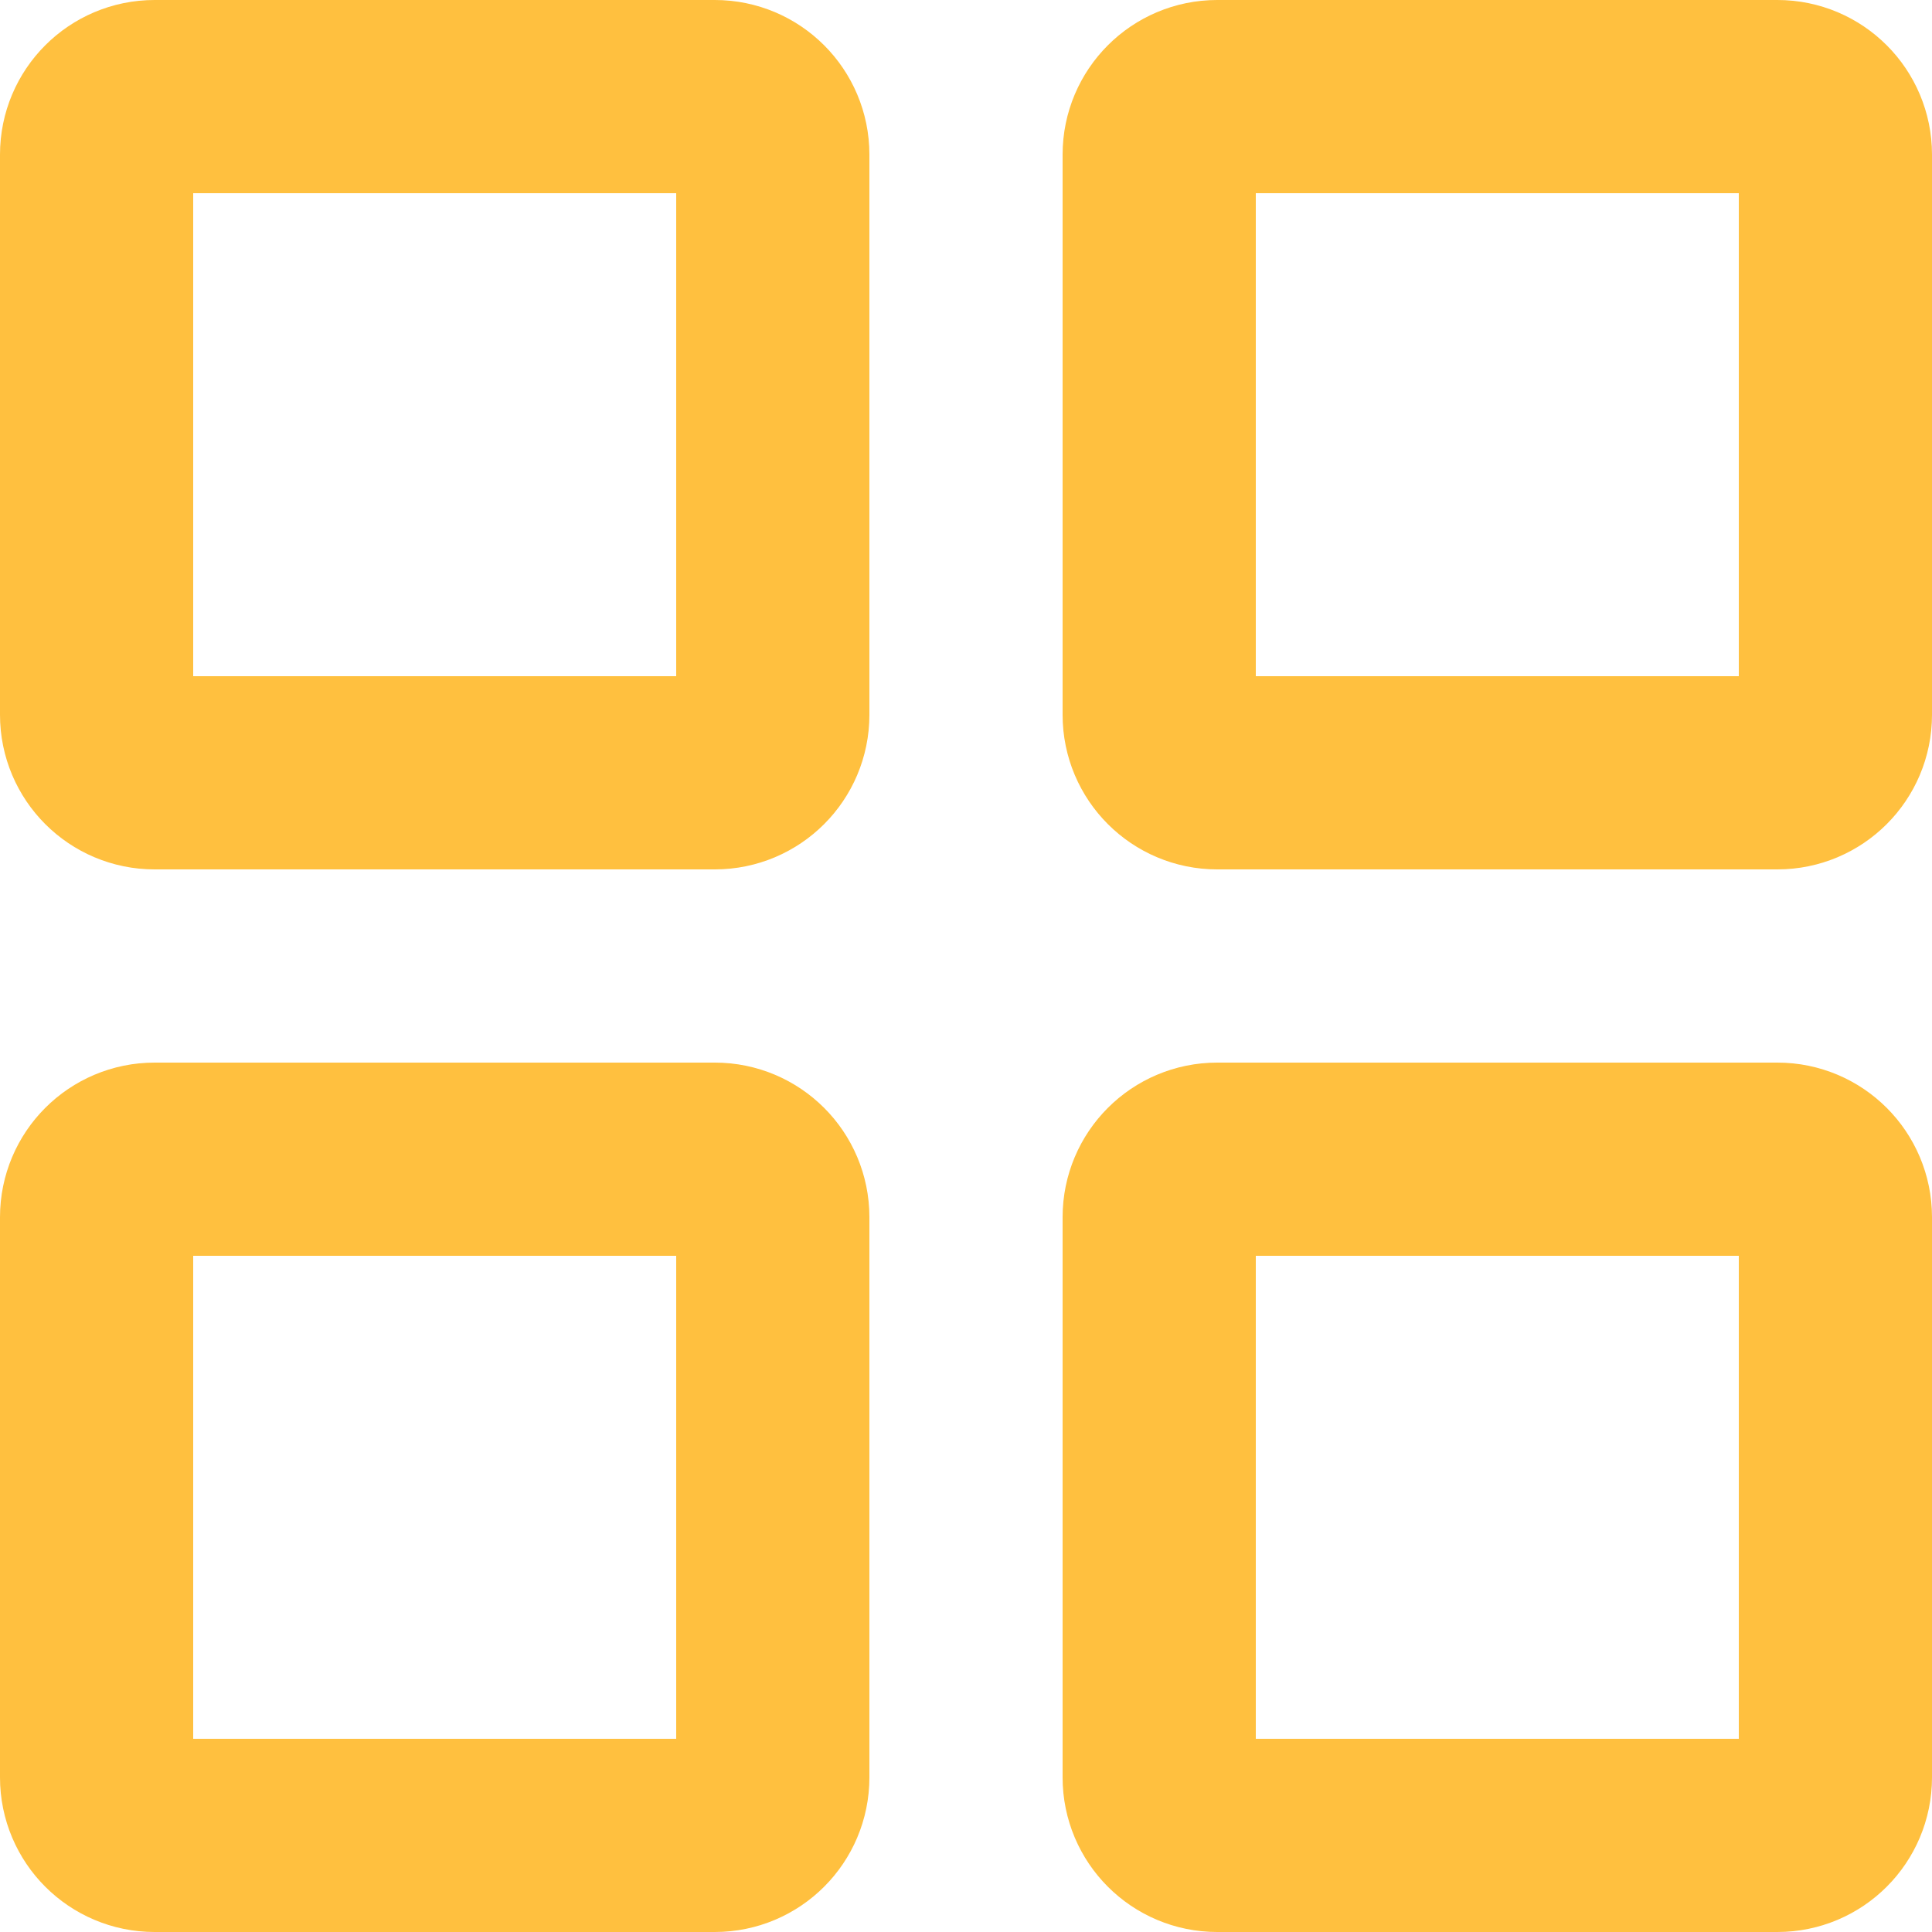
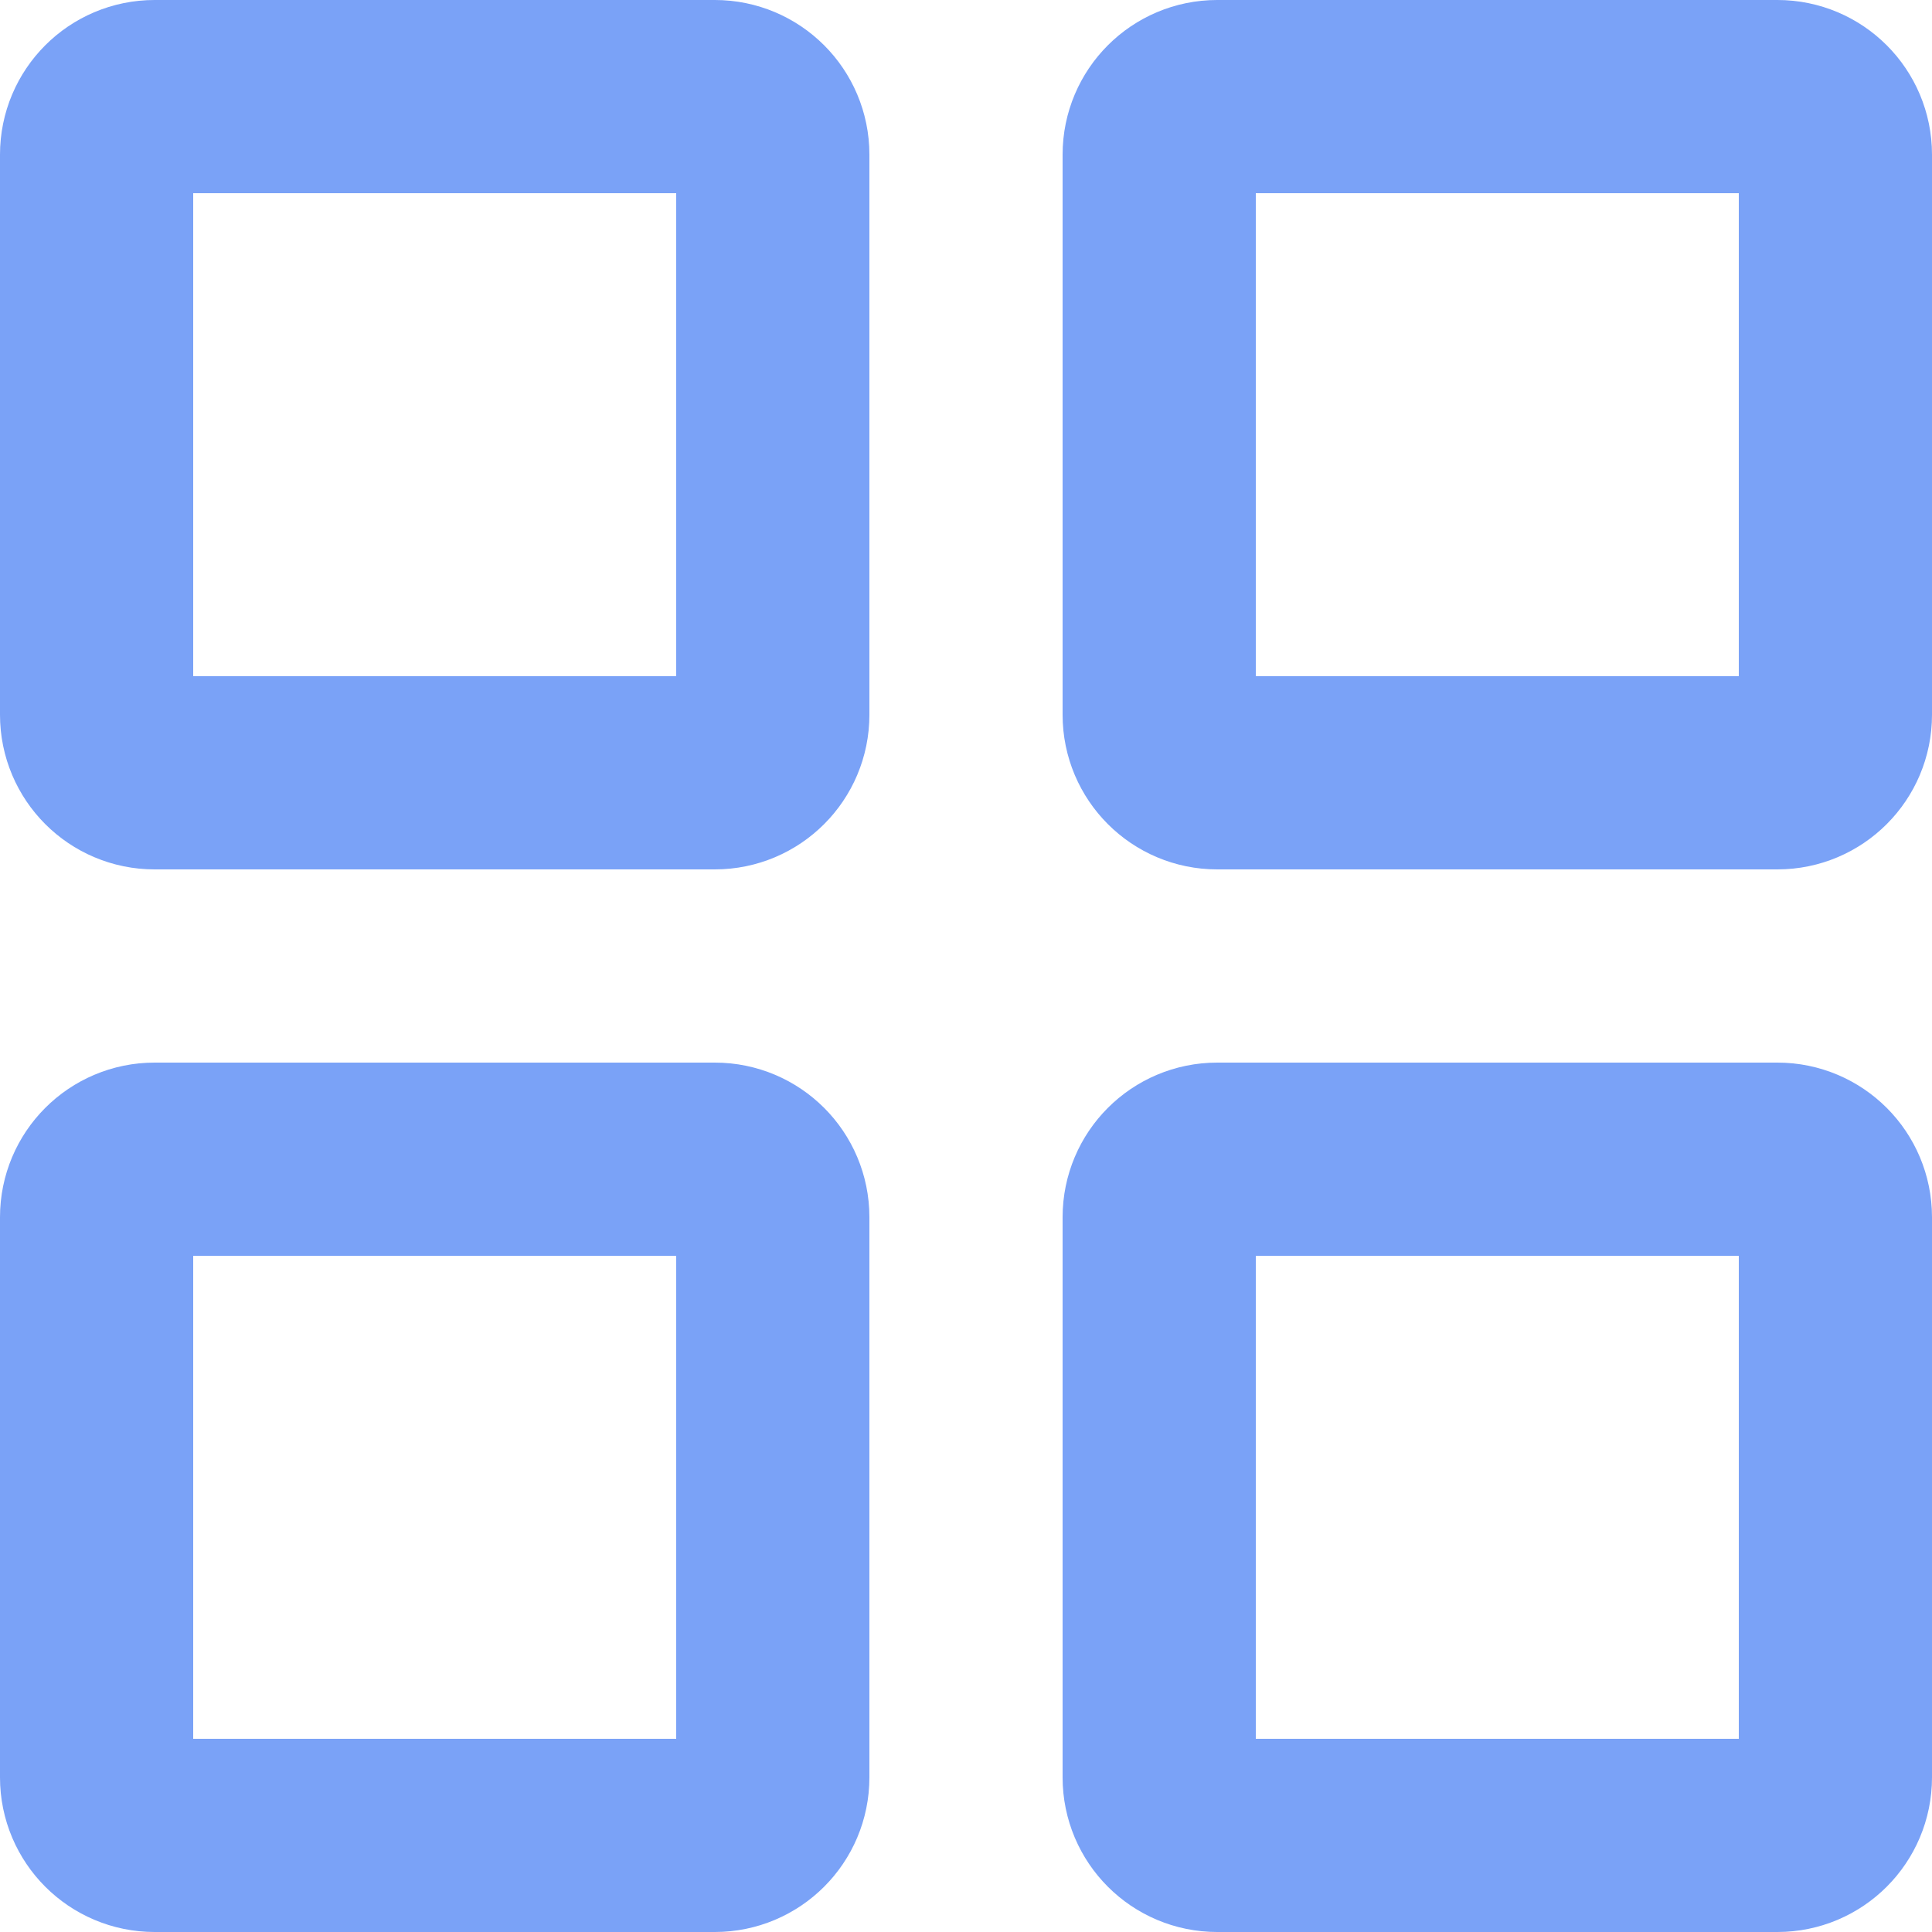
<svg xmlns="http://www.w3.org/2000/svg" width="20" height="20" stroke-width="2" viewBox="0 0 20 20" fill="none" color="#000000" version="1.1" id="svg4">
  <defs id="defs8" />
-   <path d="M 12,18.4 V 12.6 A 0.6,0.6 0 0 1 12.6,12 h 5.8 a 0.6,0.6 0 0 1 0.6,0.6 v 5.8 A 0.6,0.6 0 0 1 18.4,19 H 12.6 A 0.6,0.6 0 0 1 12,18.4 Z m -11,0 V 12.6 A 0.6,0.6 0 0 1 1.6,12 H 7.4 A 0.6,0.6 0 0 1 8,12.6 v 5.8 A 0.6,0.6 0 0 1 7.4,19 H 1.6 A 0.6,0.6 0 0 1 1,18.4 Z M 12,7.4 V 1.6 A 0.6,0.6 0 0 1 12.6,1 h 5.8 A 0.6,0.6 0 0 1 19,1.6 V 7.4 A 0.6,0.6 0 0 1 18.4,8 H 12.6 A 0.6,0.6 0 0 1 12,7.4 Z M 1,7.4 V 1.6 A 0.6,0.6 0 0 1 1.6,1 H 7.4 A 0.6,0.6 0 0 1 8,1.6 V 7.4 A 0.6,0.6 0 0 1 7.4,8 H 1.6 A 0.6,0.6 0 0 1 1,7.4 Z" stroke="#000000" stroke-width="2" id="path2" style="stroke:#ffc03f;stroke-opacity:1" />
+   <path d="M 12,18.4 V 12.6 A 0.6,0.6 0 0 1 12.6,12 h 5.8 a 0.6,0.6 0 0 1 0.6,0.6 v 5.8 A 0.6,0.6 0 0 1 18.4,19 H 12.6 A 0.6,0.6 0 0 1 12,18.4 Z m -11,0 V 12.6 A 0.6,0.6 0 0 1 1.6,12 H 7.4 A 0.6,0.6 0 0 1 8,12.6 v 5.8 A 0.6,0.6 0 0 1 7.4,19 H 1.6 A 0.6,0.6 0 0 1 1,18.4 Z M 12,7.4 V 1.6 A 0.6,0.6 0 0 1 12.6,1 h 5.8 A 0.6,0.6 0 0 1 19,1.6 V 7.4 A 0.6,0.6 0 0 1 18.4,8 H 12.6 A 0.6,0.6 0 0 1 12,7.4 Z M 1,7.4 V 1.6 A 0.6,0.6 0 0 1 1.6,1 H 7.4 A 0.6,0.6 0 0 1 8,1.6 V 7.4 A 0.6,0.6 0 0 1 7.4,8 H 1.6 A 0.6,0.6 0 0 1 1,7.4 Z" stroke="#000000" stroke-width="2" id="path2" style="stroke:#7aa2f7;stroke-opacity:1" />
</svg>
